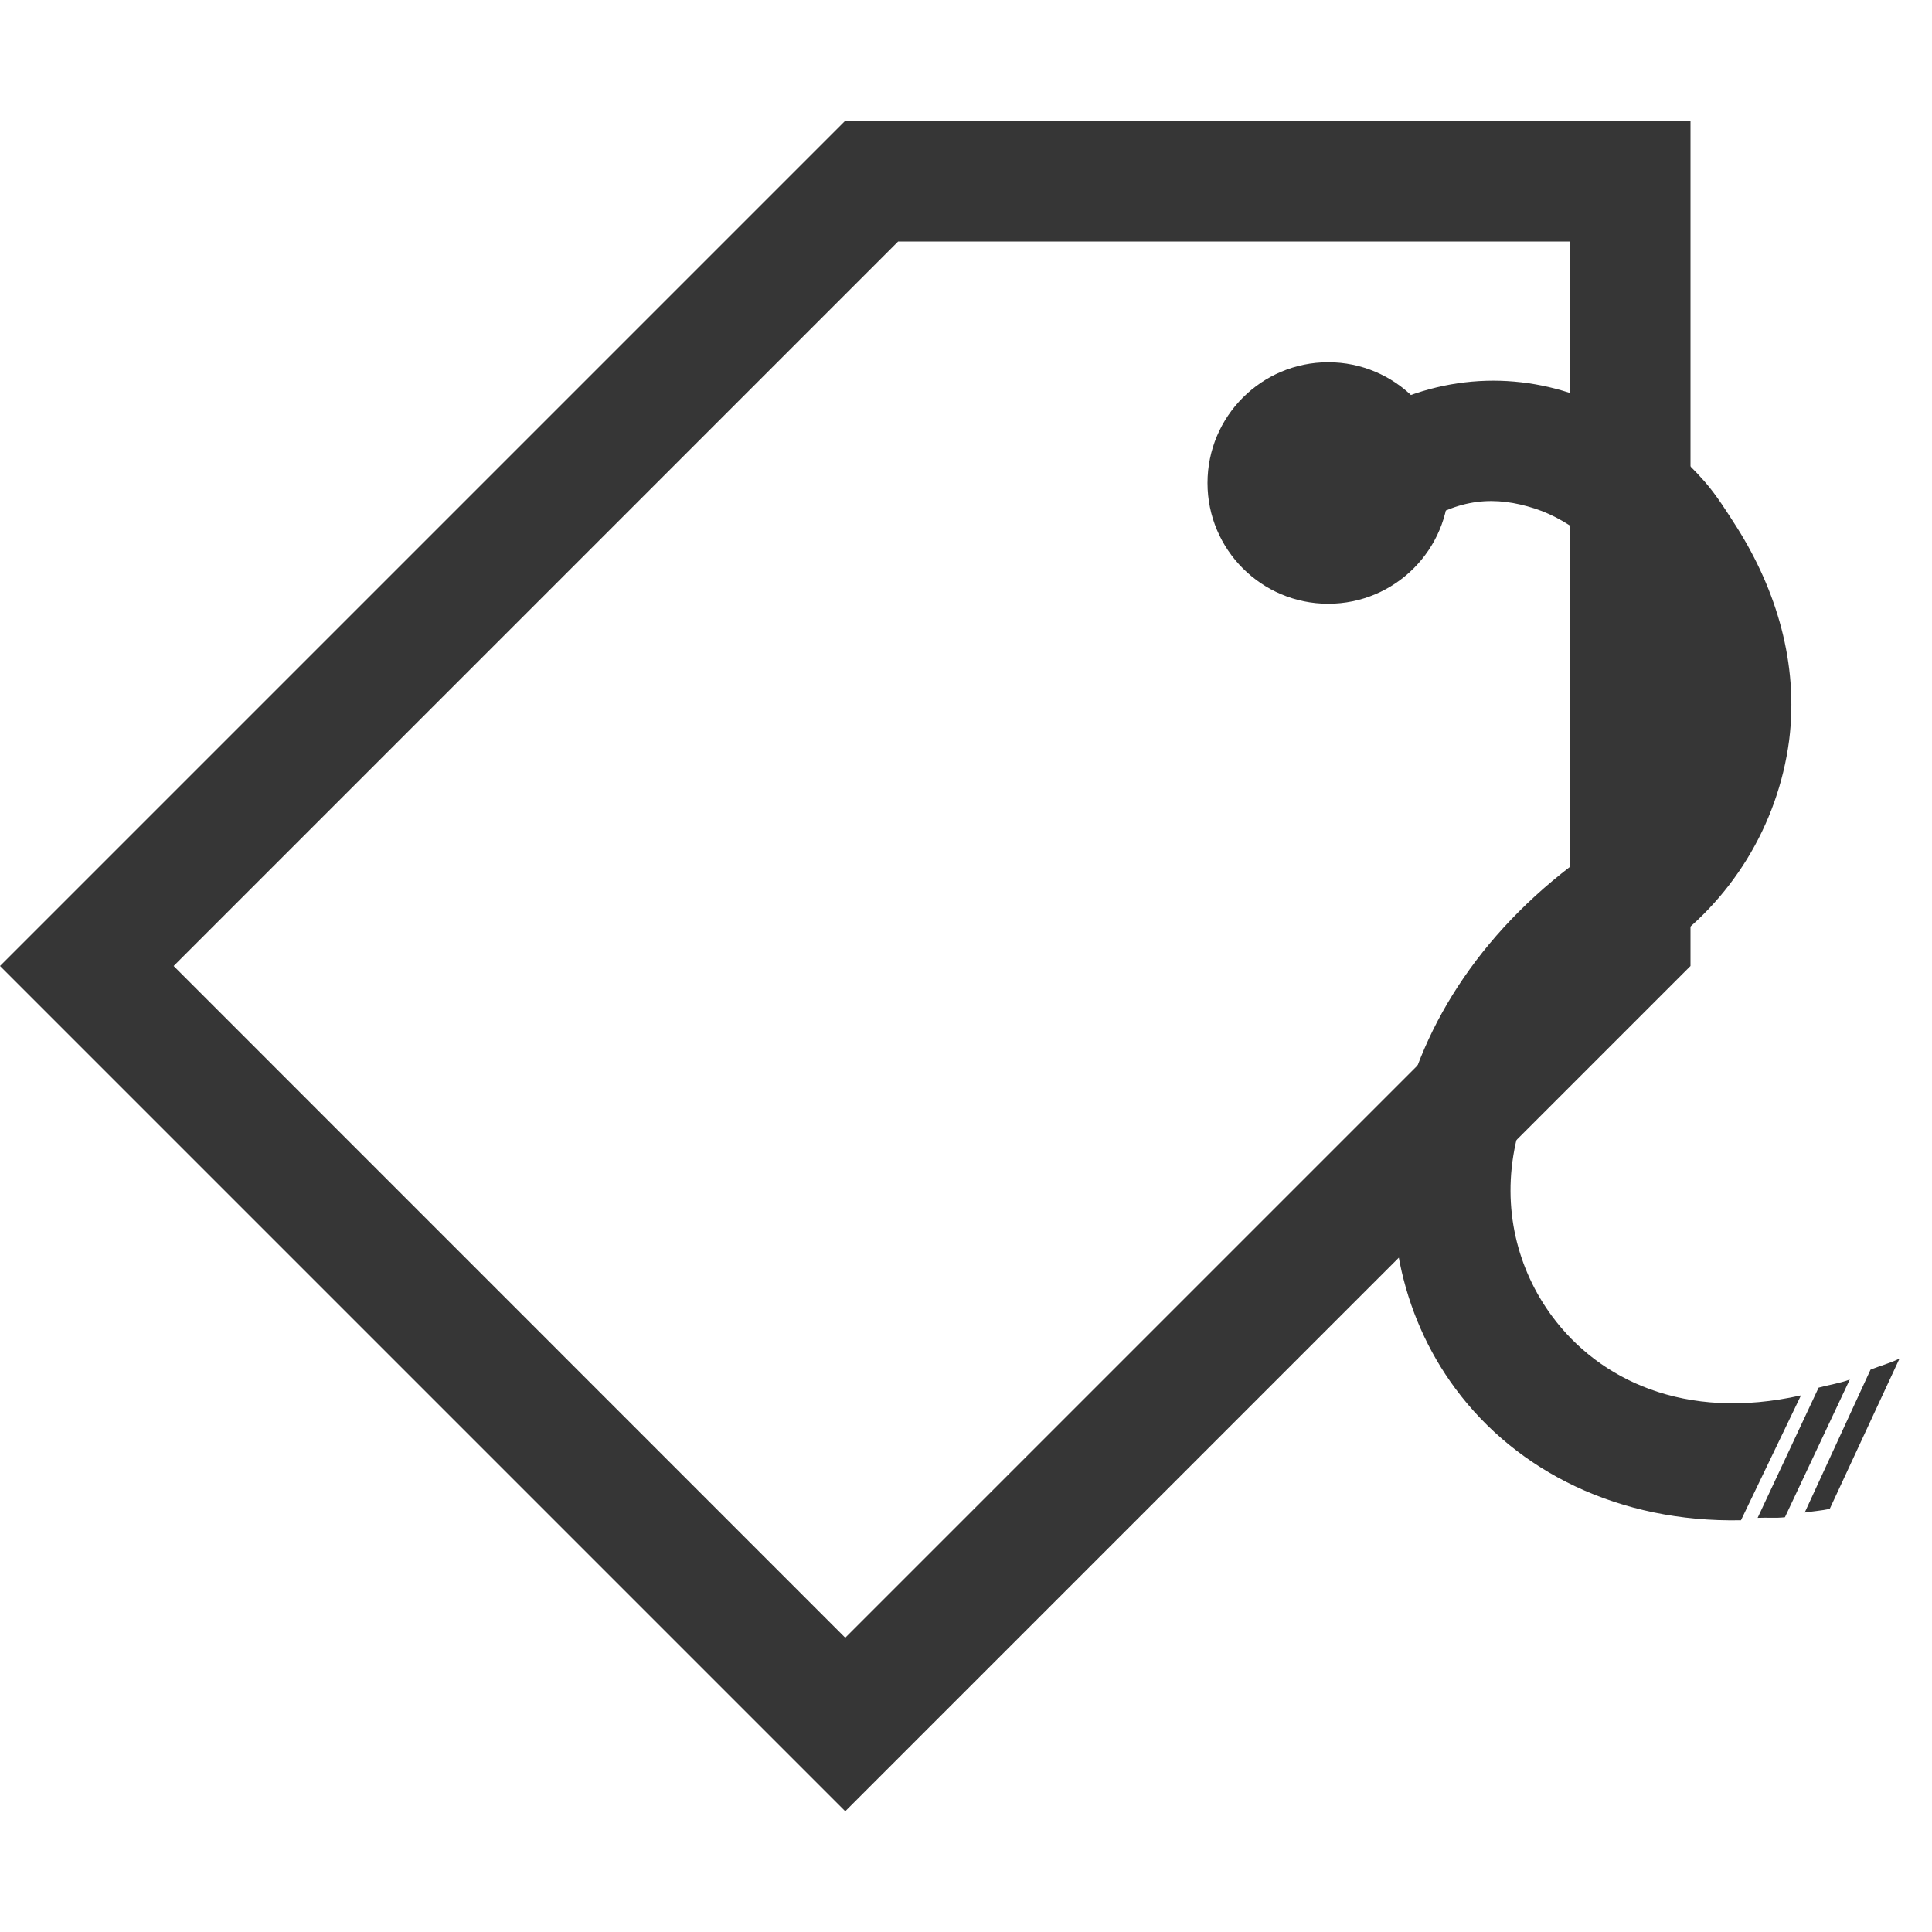
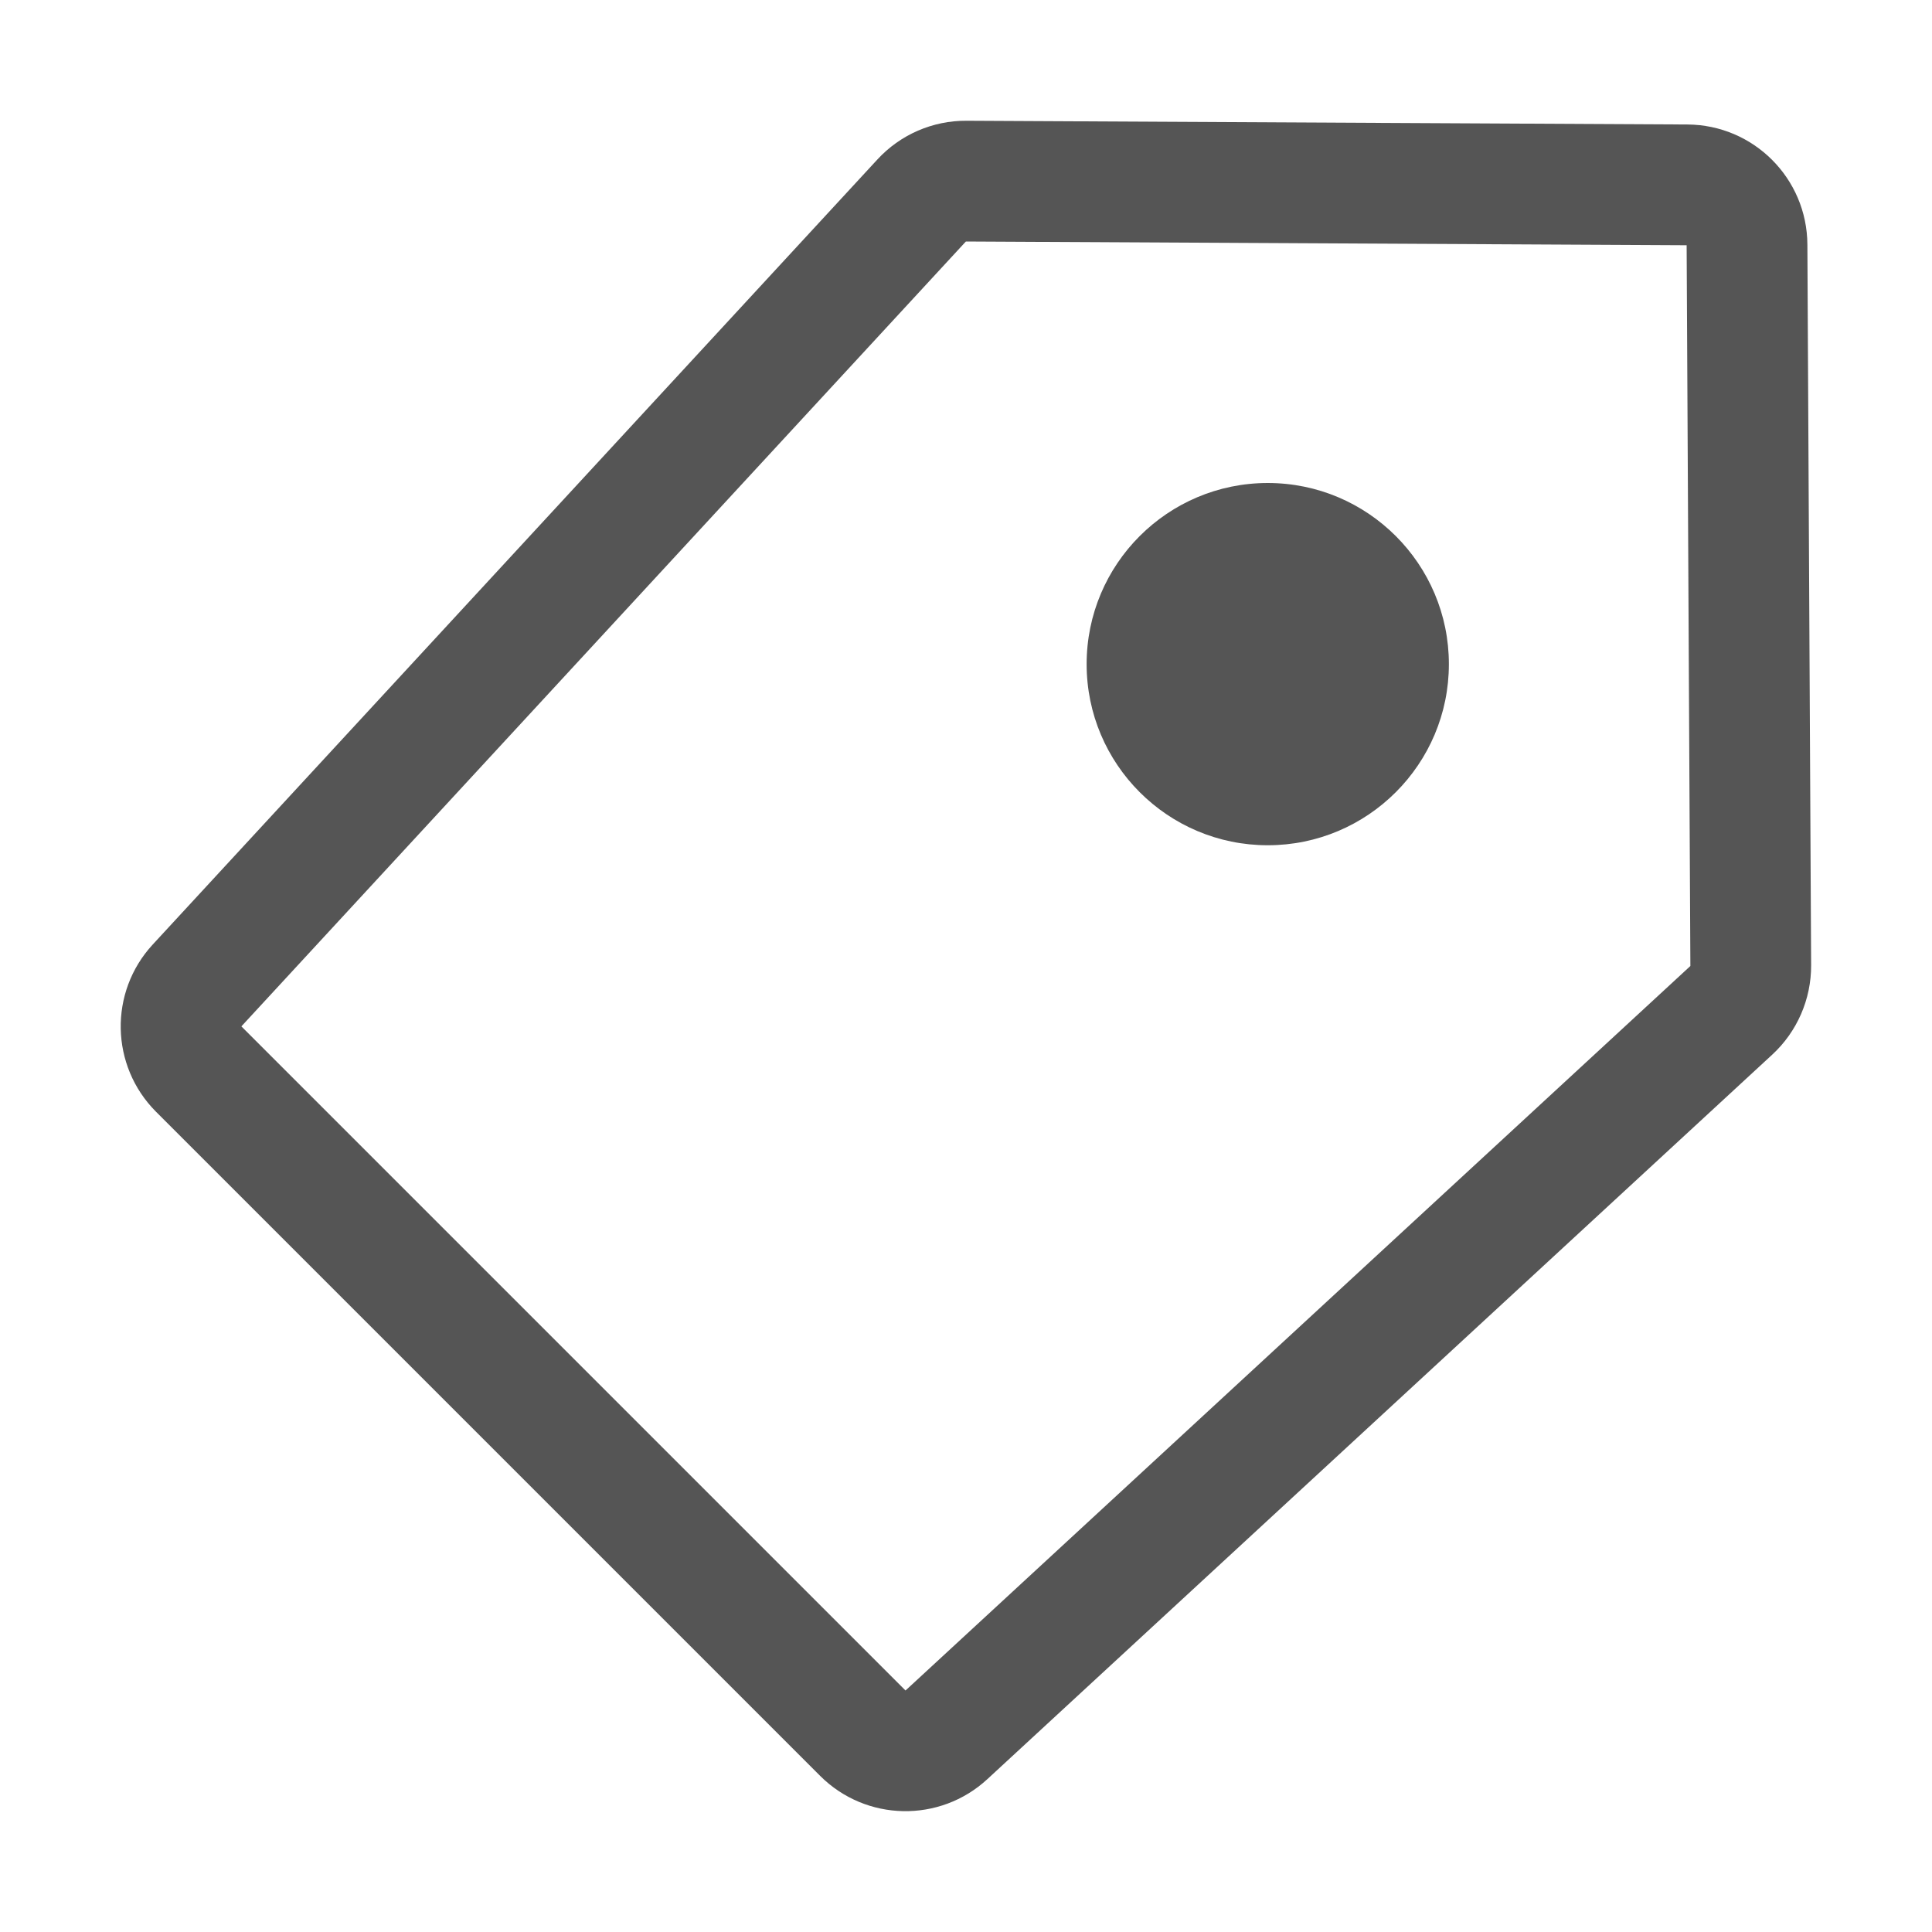
<svg xmlns="http://www.w3.org/2000/svg" width="16" height="16" version="1.1">
  <defs>
    <style id="current-color-scheme" type="text/css">.ColorScheme-Text { color:#555555; } .ColorScheme-Highlight { color:#4285f4; }</style>
  </defs>
-   <path d="m14 1v7l-7 7-7-7 7-7zm-1 1h-5.562l-6 6 5.562 5.563 6-6v-3.563zm-2 1a1 1 0 1 0 0 2 1 1 0 0 0 0-2z" fill="#363636" />
-   <path d="m14.117 3.988a2.507 2.507 0 0 0-1.126-0.737c-0.584-0.187-1.248-0.118-1.849 0.302a0.52 0.52 0 0 0-0.128 0.7 0.52 0.52 0 0 0 0.702 0.12c0.368-0.258 0.675-0.264 0.993-0.162 0.319 0.102 0.627 0.372 0.84 0.71 0.213 0.337 0.324 0.73 0.277 1.103-0.047 0.372-0.21 0.719-0.653 1.029-1.773 1.242-2.035 3.212-1.12 4.447 0.51 0.689 1.358 1.11 2.365 1.09l0.497-1.034c-0.966 0.217-1.674-0.132-2.061-0.655-0.572-0.773-0.532-2.032 0.893-3.03a2.503 2.503 0 0 0 1.07-1.74c0.08-0.637-0.107-1.245-0.43-1.759-0.082-0.128-0.17-0.27-0.27-0.384zm1.614 7.263c-0.081 0.04-0.162 0.06-0.24 0.092l-0.545 1.183c0.066-0.01 0.14-0.016 0.207-0.03zm-0.412 0.174c-0.086 0.032-0.176 0.044-0.258 0.067l-0.505 1.078c0.077-4e-3 0.148 4e-3 0.226-5e-3z" color="#000000" fill="#363636" font-family="Sans" font-weight="400" overflow="visible" style="text-decoration-line:none;text-indent:0;text-transform:none" />
+   <path class="ColorScheme-Text" d="m8.005 1 5.969 0.031c0.548 0.003 0.991 0.446 0.994 0.994l0.031 5.969c0.001 0.281-0.116 0.55-0.322 0.74l-6.5 6c-0.394 0.364-1.005 0.352-1.385-0.027l-5.5-5.5c-0.379-0.38-0.391-0.991-0.027-1.385l6-6.5c0.19-0.207 0.459-0.324 0.74-0.322zm-0.006 1-6 6.5 5.5 5.5 6.5-6-0.031-5.969zm2.5 2c0.828 0 1.5 0.672 1.5 1.5s-0.672 1.5-1.5 1.5c-0.828 0-1.5-0.672-1.5-1.5s0.672-1.5 1.5-1.5z" color="#363636" fill="currentColor" />
</svg>
